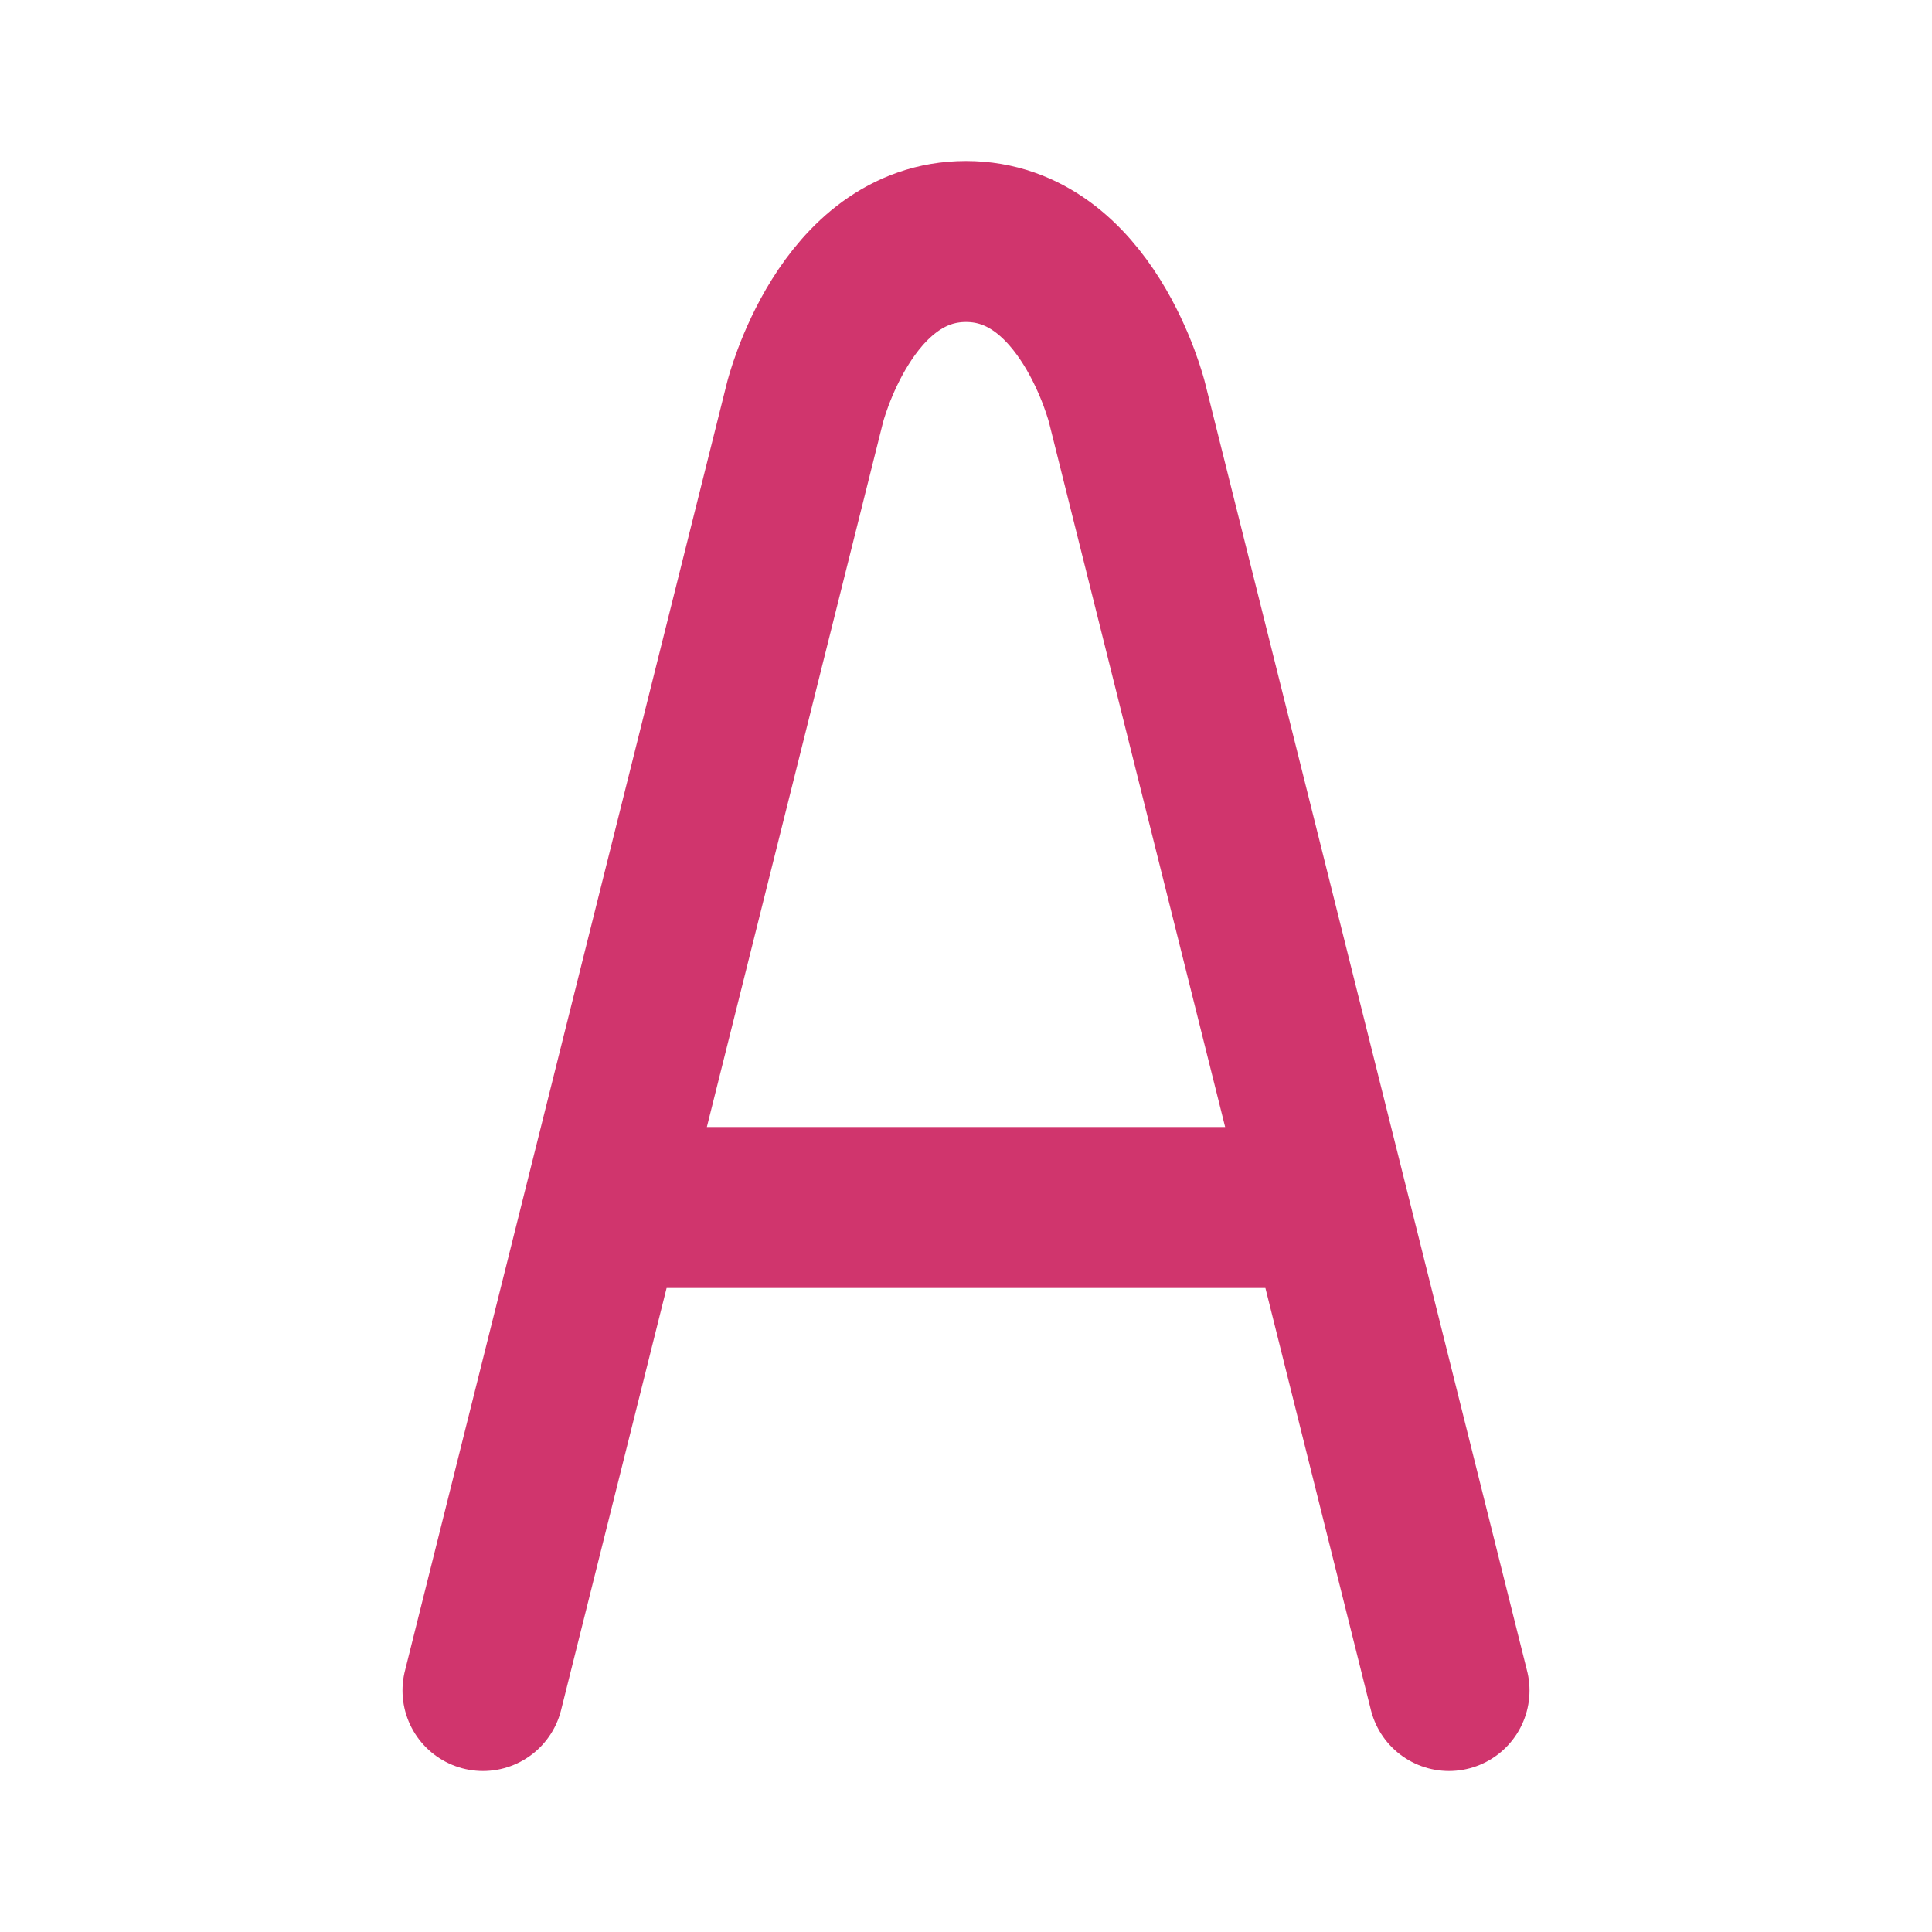
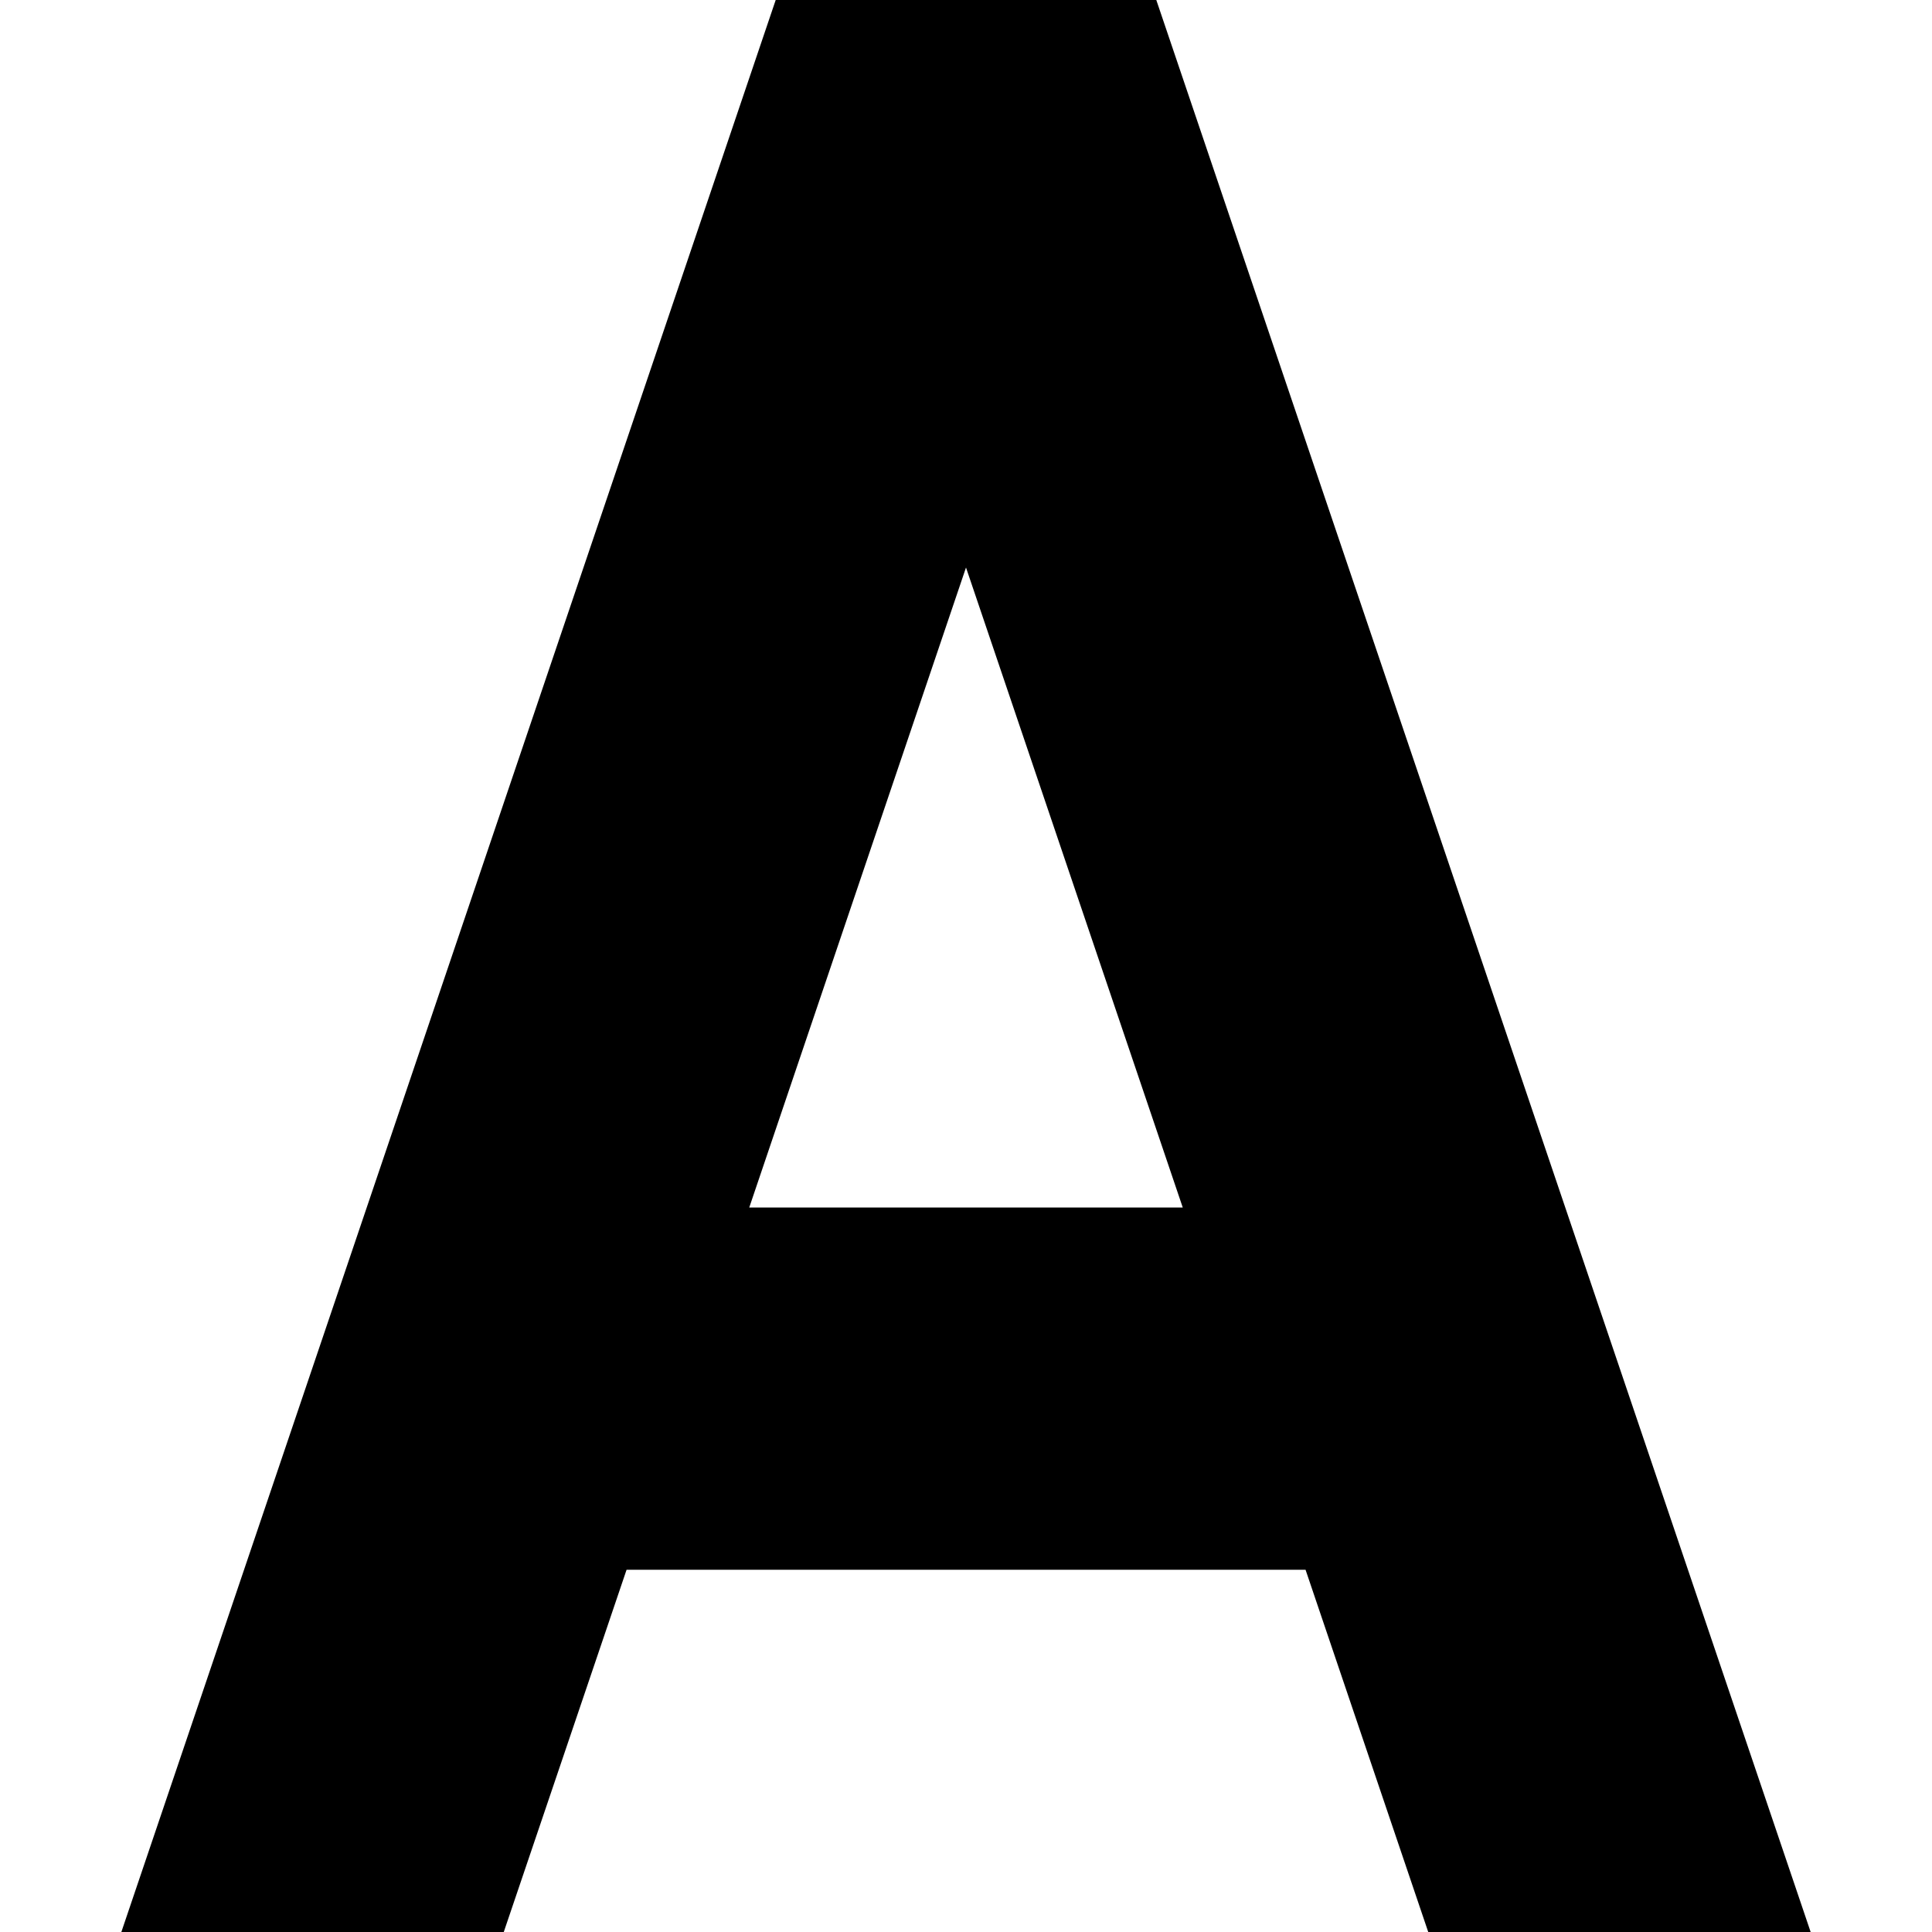
- <svg xmlns="http://www.w3.org/2000/svg" width="800px" height="800px" viewBox="0 0 24 24" fill="none" stroke="#d0356d">
-   <g id="SVGRepo_bgCarrier" stroke-width="0" />
-   <g id="SVGRepo_tracerCarrier" stroke-linecap="round" stroke-linejoin="round" />
-   <g id="SVGRepo_iconCarrier">
-     <path d="M6 21L7.5 15M18 21L16.5 15M16.5 15L14 5C14 5 13.5 3 12 3C10.5 3 10 5 10 5L7.5 15M16.5 15H7.5" stroke="#d0356d" stroke-width="2" stroke-linecap="round" stroke-linejoin="round" />
-   </g>
+ <svg xmlns="http://www.w3.org/2000/svg" width="800px" height="800px" viewBox="0 0 16 16" fill="none">
+   <path fill-rule="evenodd" clip-rule="evenodd" d="M6.424 0H9.576L14.995 16H11.828L10.812 13H5.189L4.172 16H1.005L6.424 0ZM6.205 10H9.795L8 4.7L6.205 10Z" fill="#000000" />
</svg>
